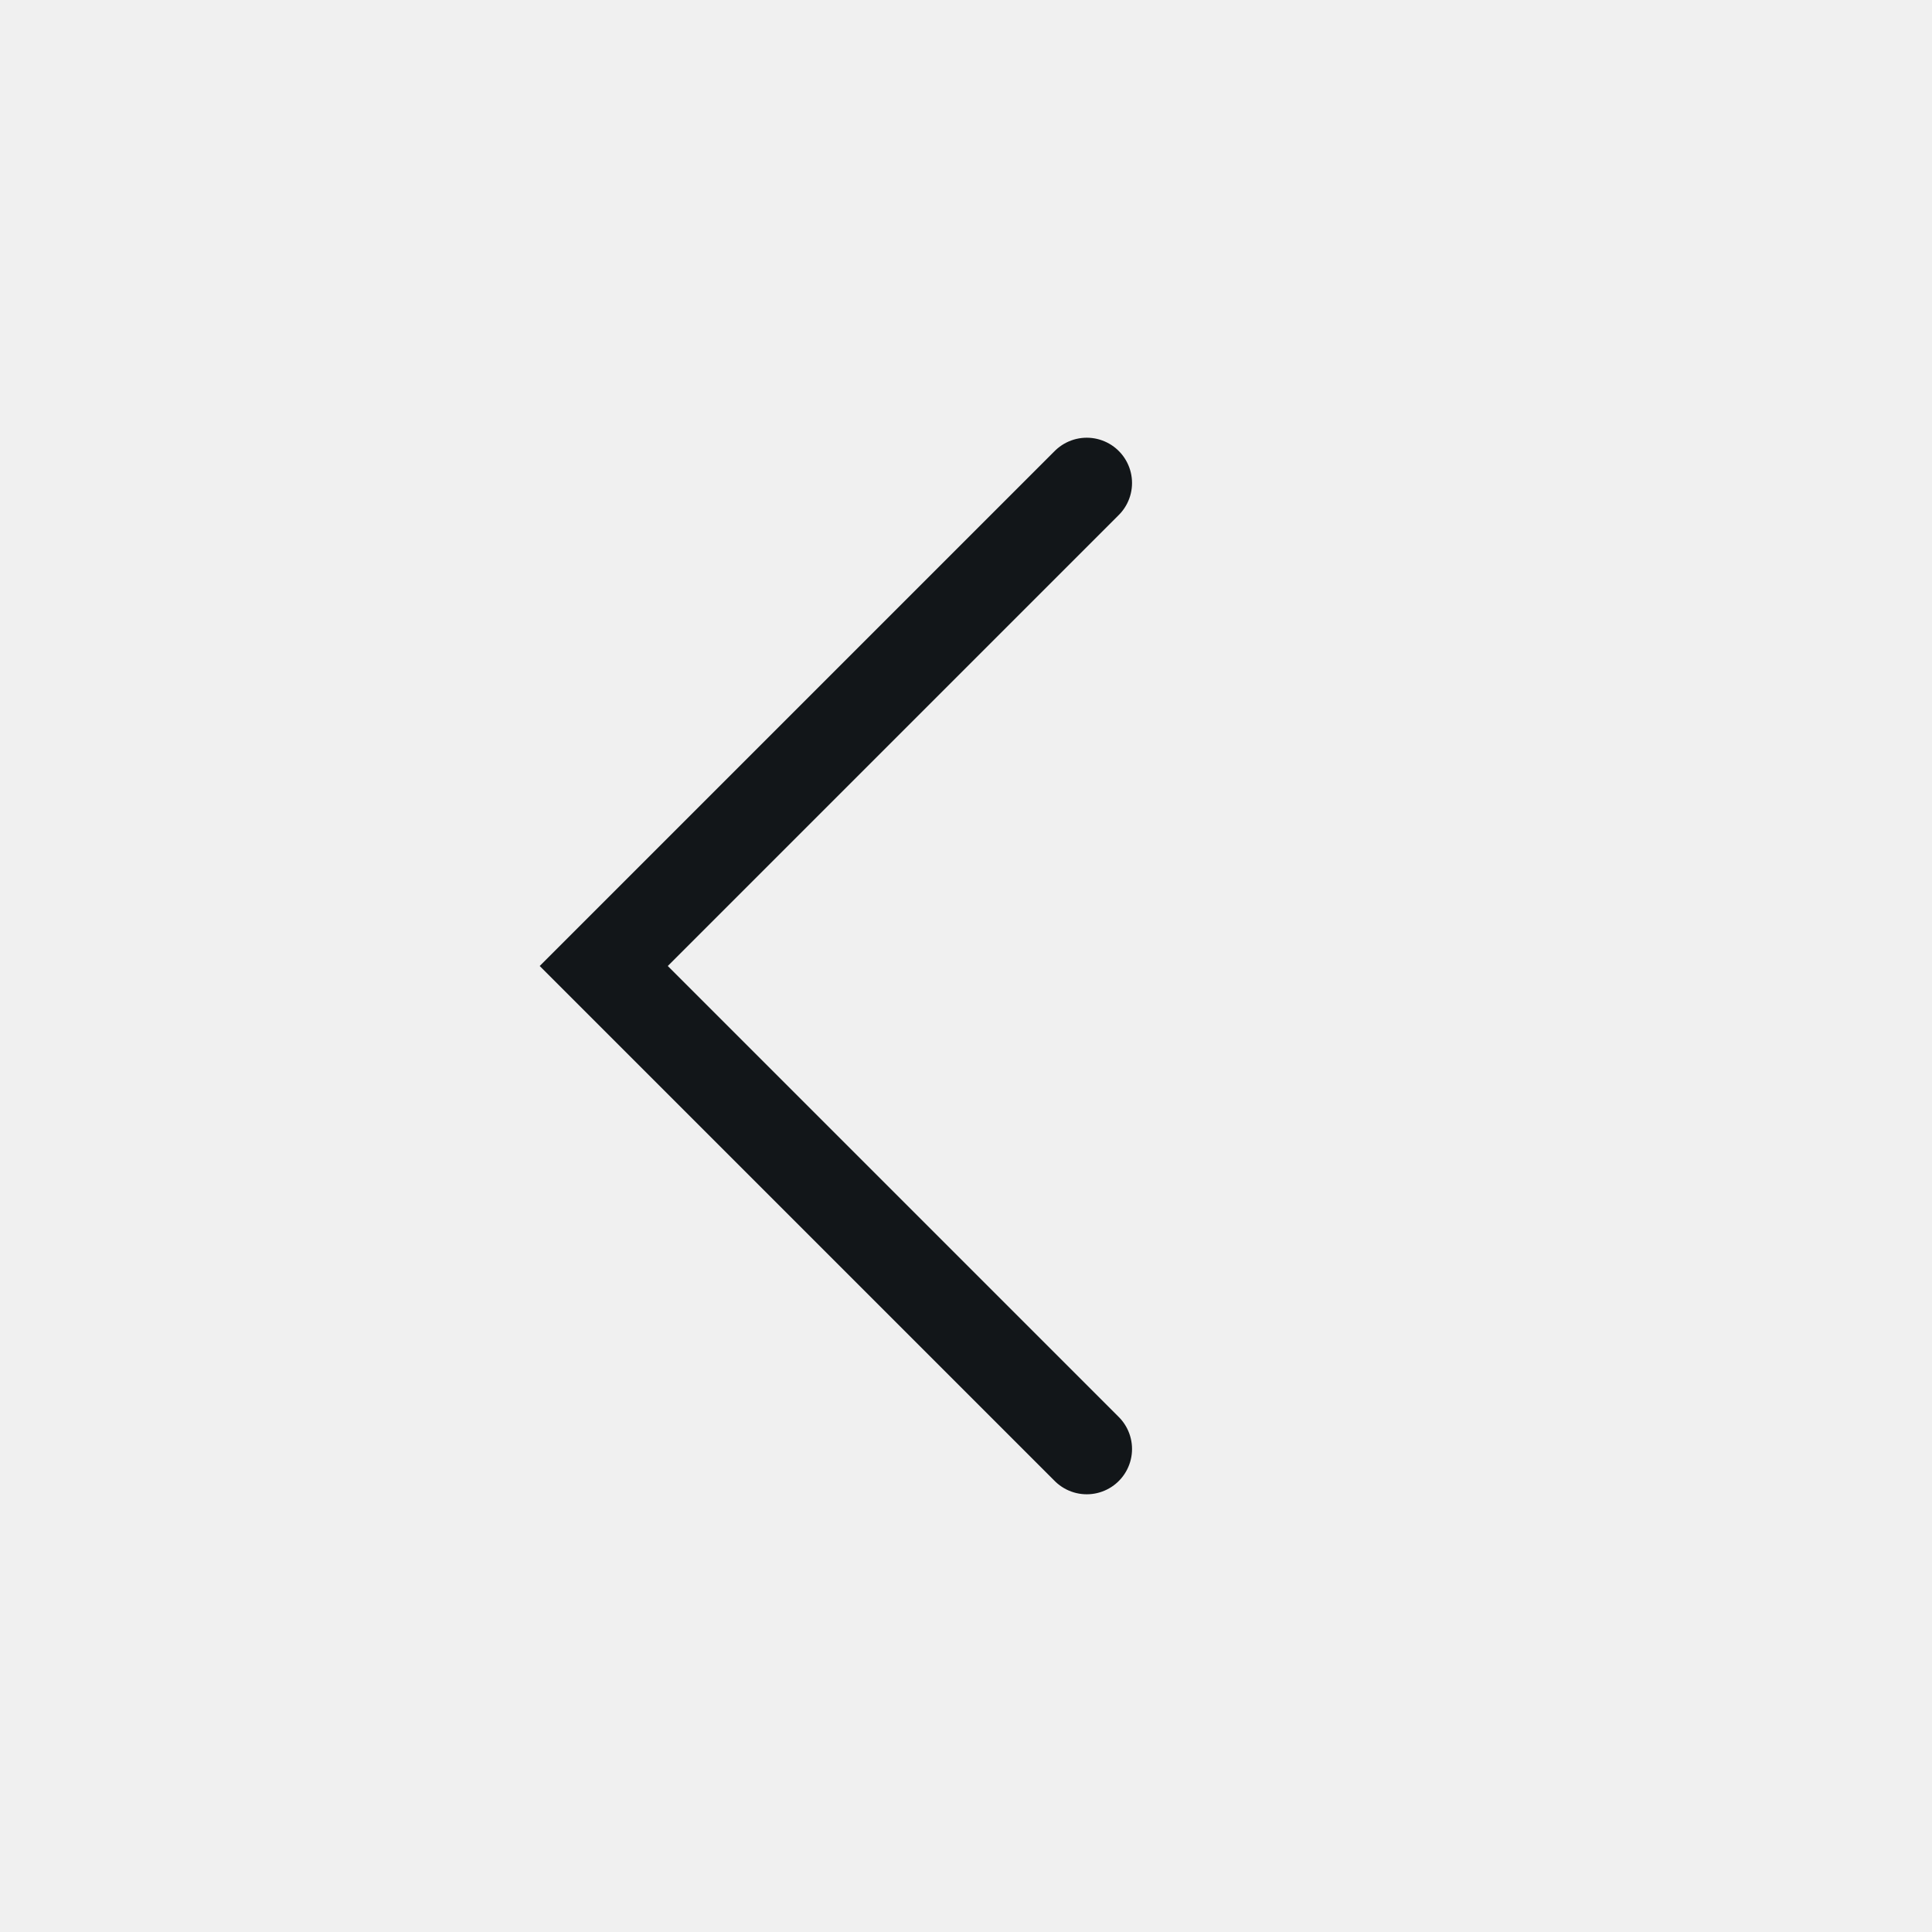
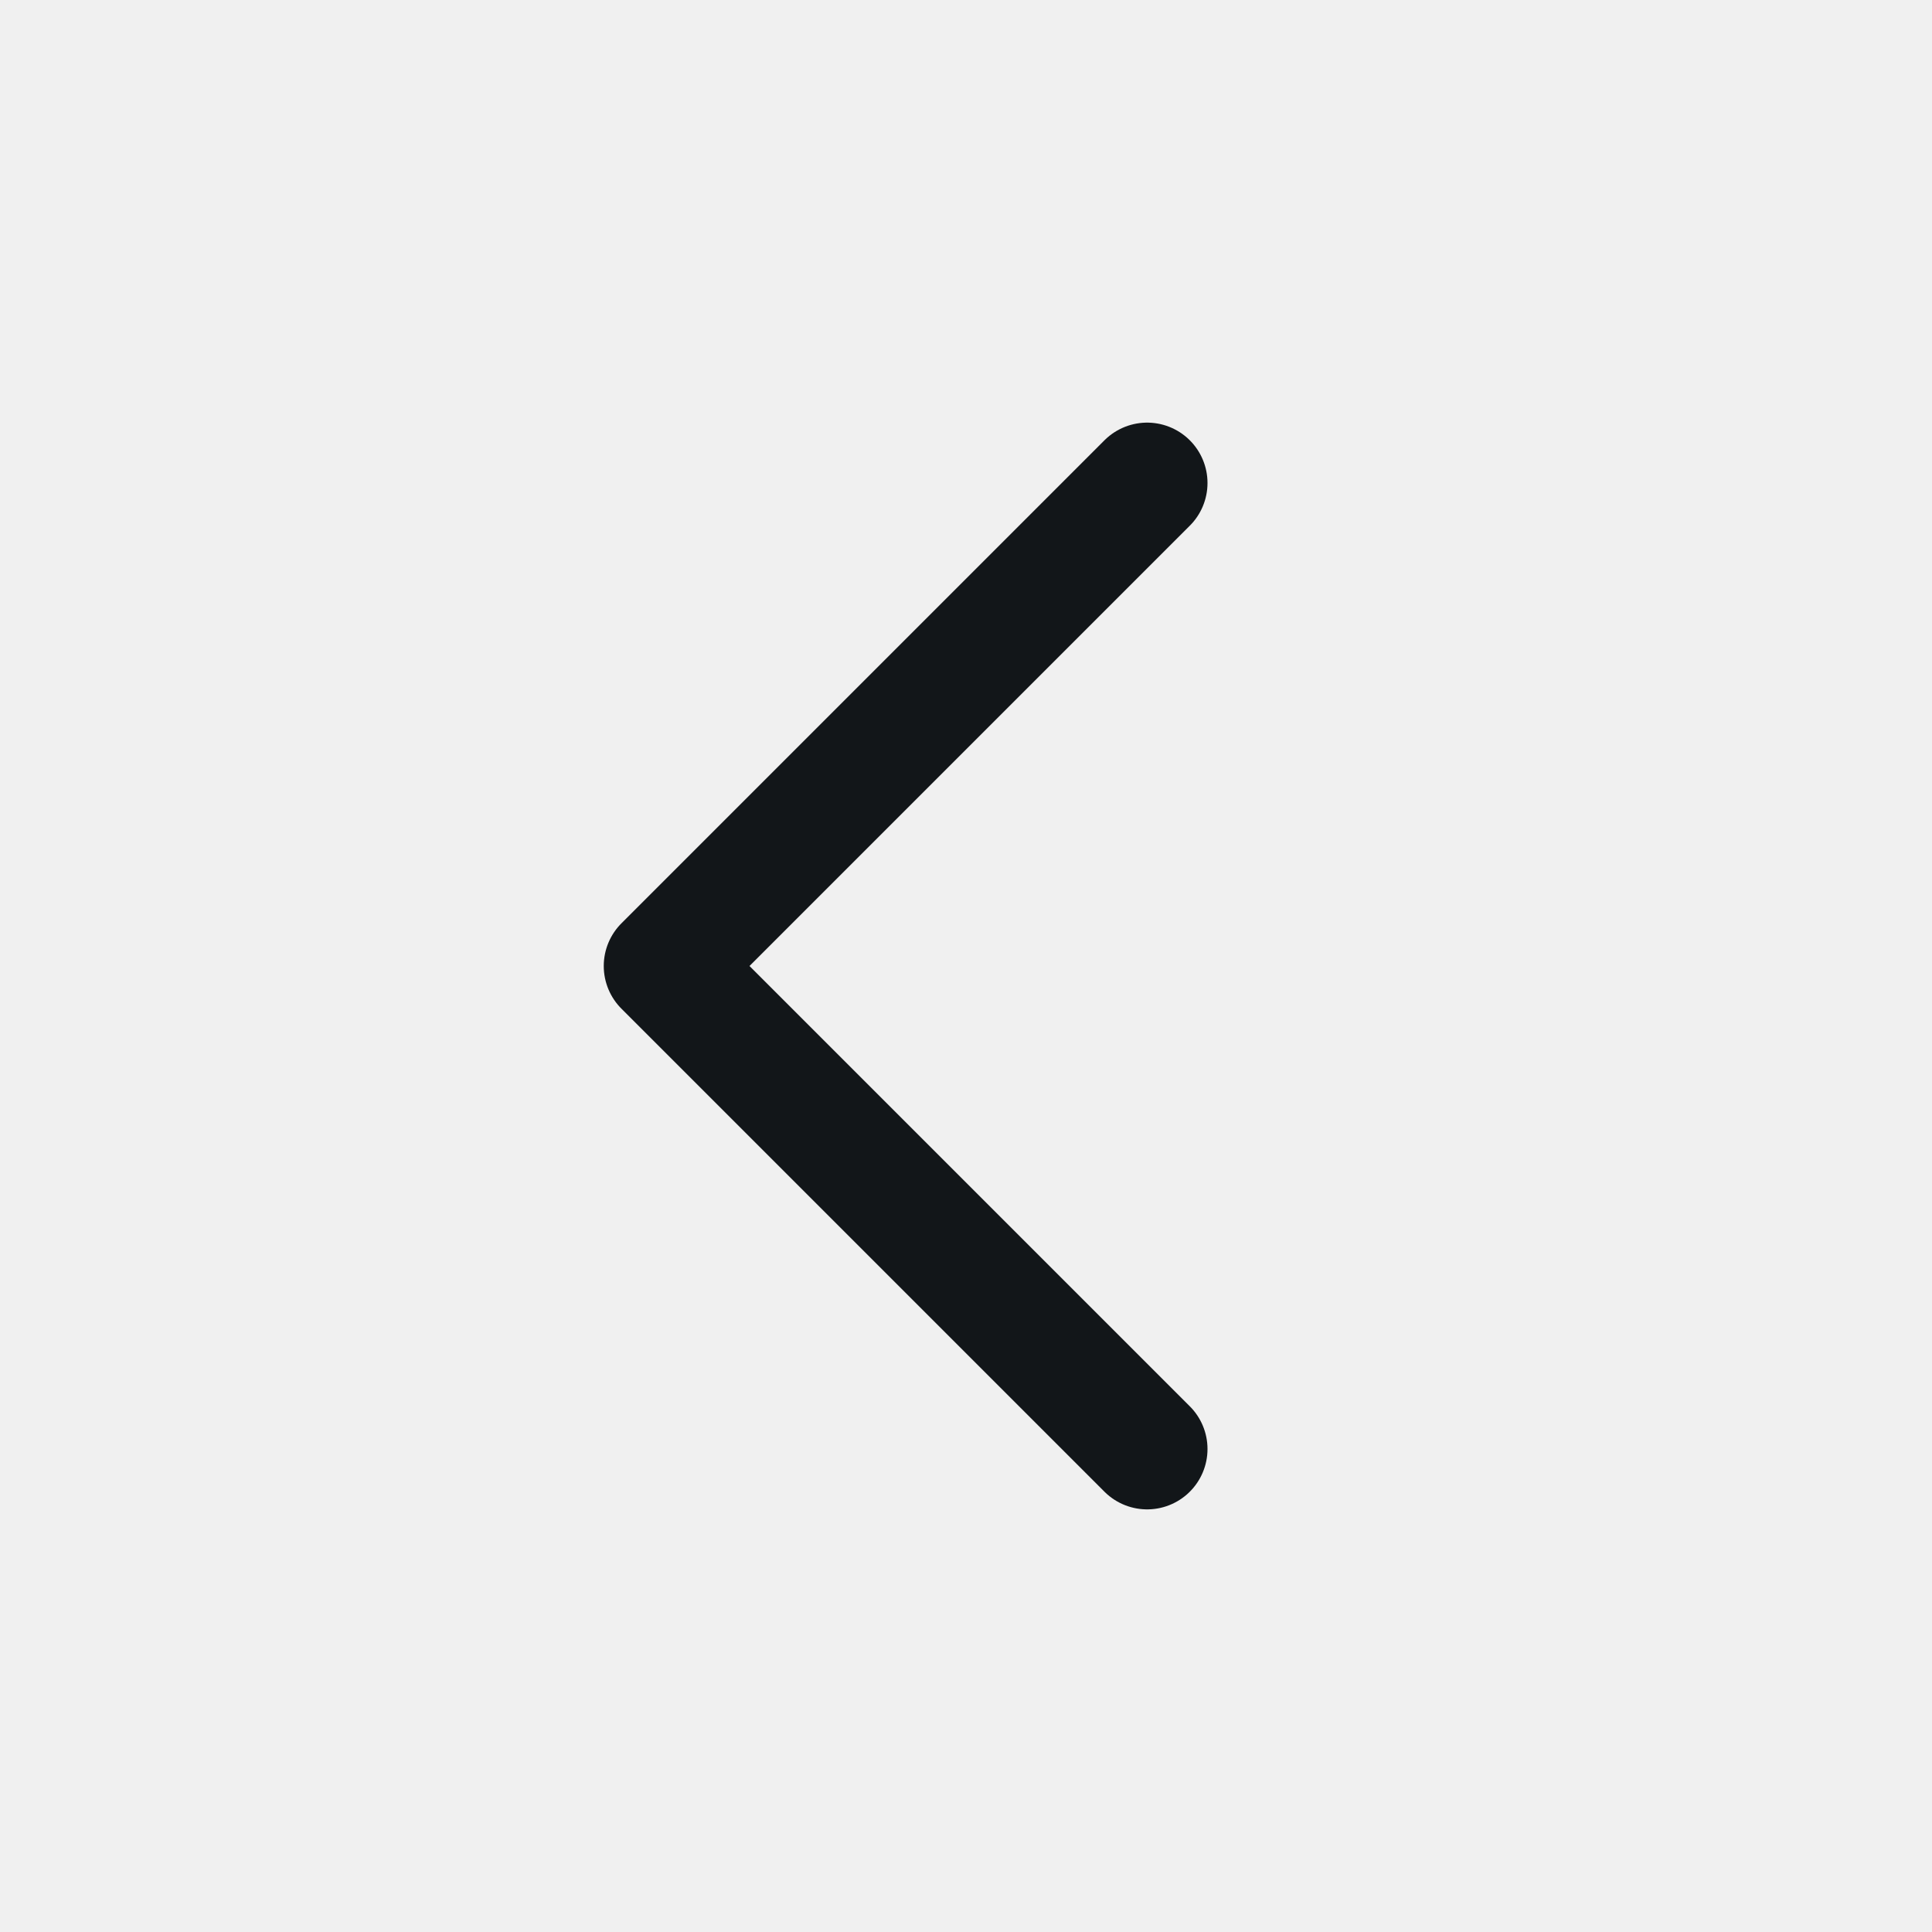
<svg xmlns="http://www.w3.org/2000/svg" width="32" height="32" viewBox="0 0 32 32" fill="none">
-   <g clip-path="url(#clip0_859_21383)">
-     <path d="M18 8L10 16L18 24" stroke="#121619" stroke-width="1.5" stroke-linecap="round" />
-   </g>
-   <defs>
-     <clipPath id="clip0_859_21383">
-       <rect width="32" height="32" fill="white" />
-     </clipPath>
-   </defs>
+   <path d="M19 8L11 16L19 24" stroke="#121619" stroke-width="2" stroke-linecap="round" stroke-linejoin="round" />
</svg>
